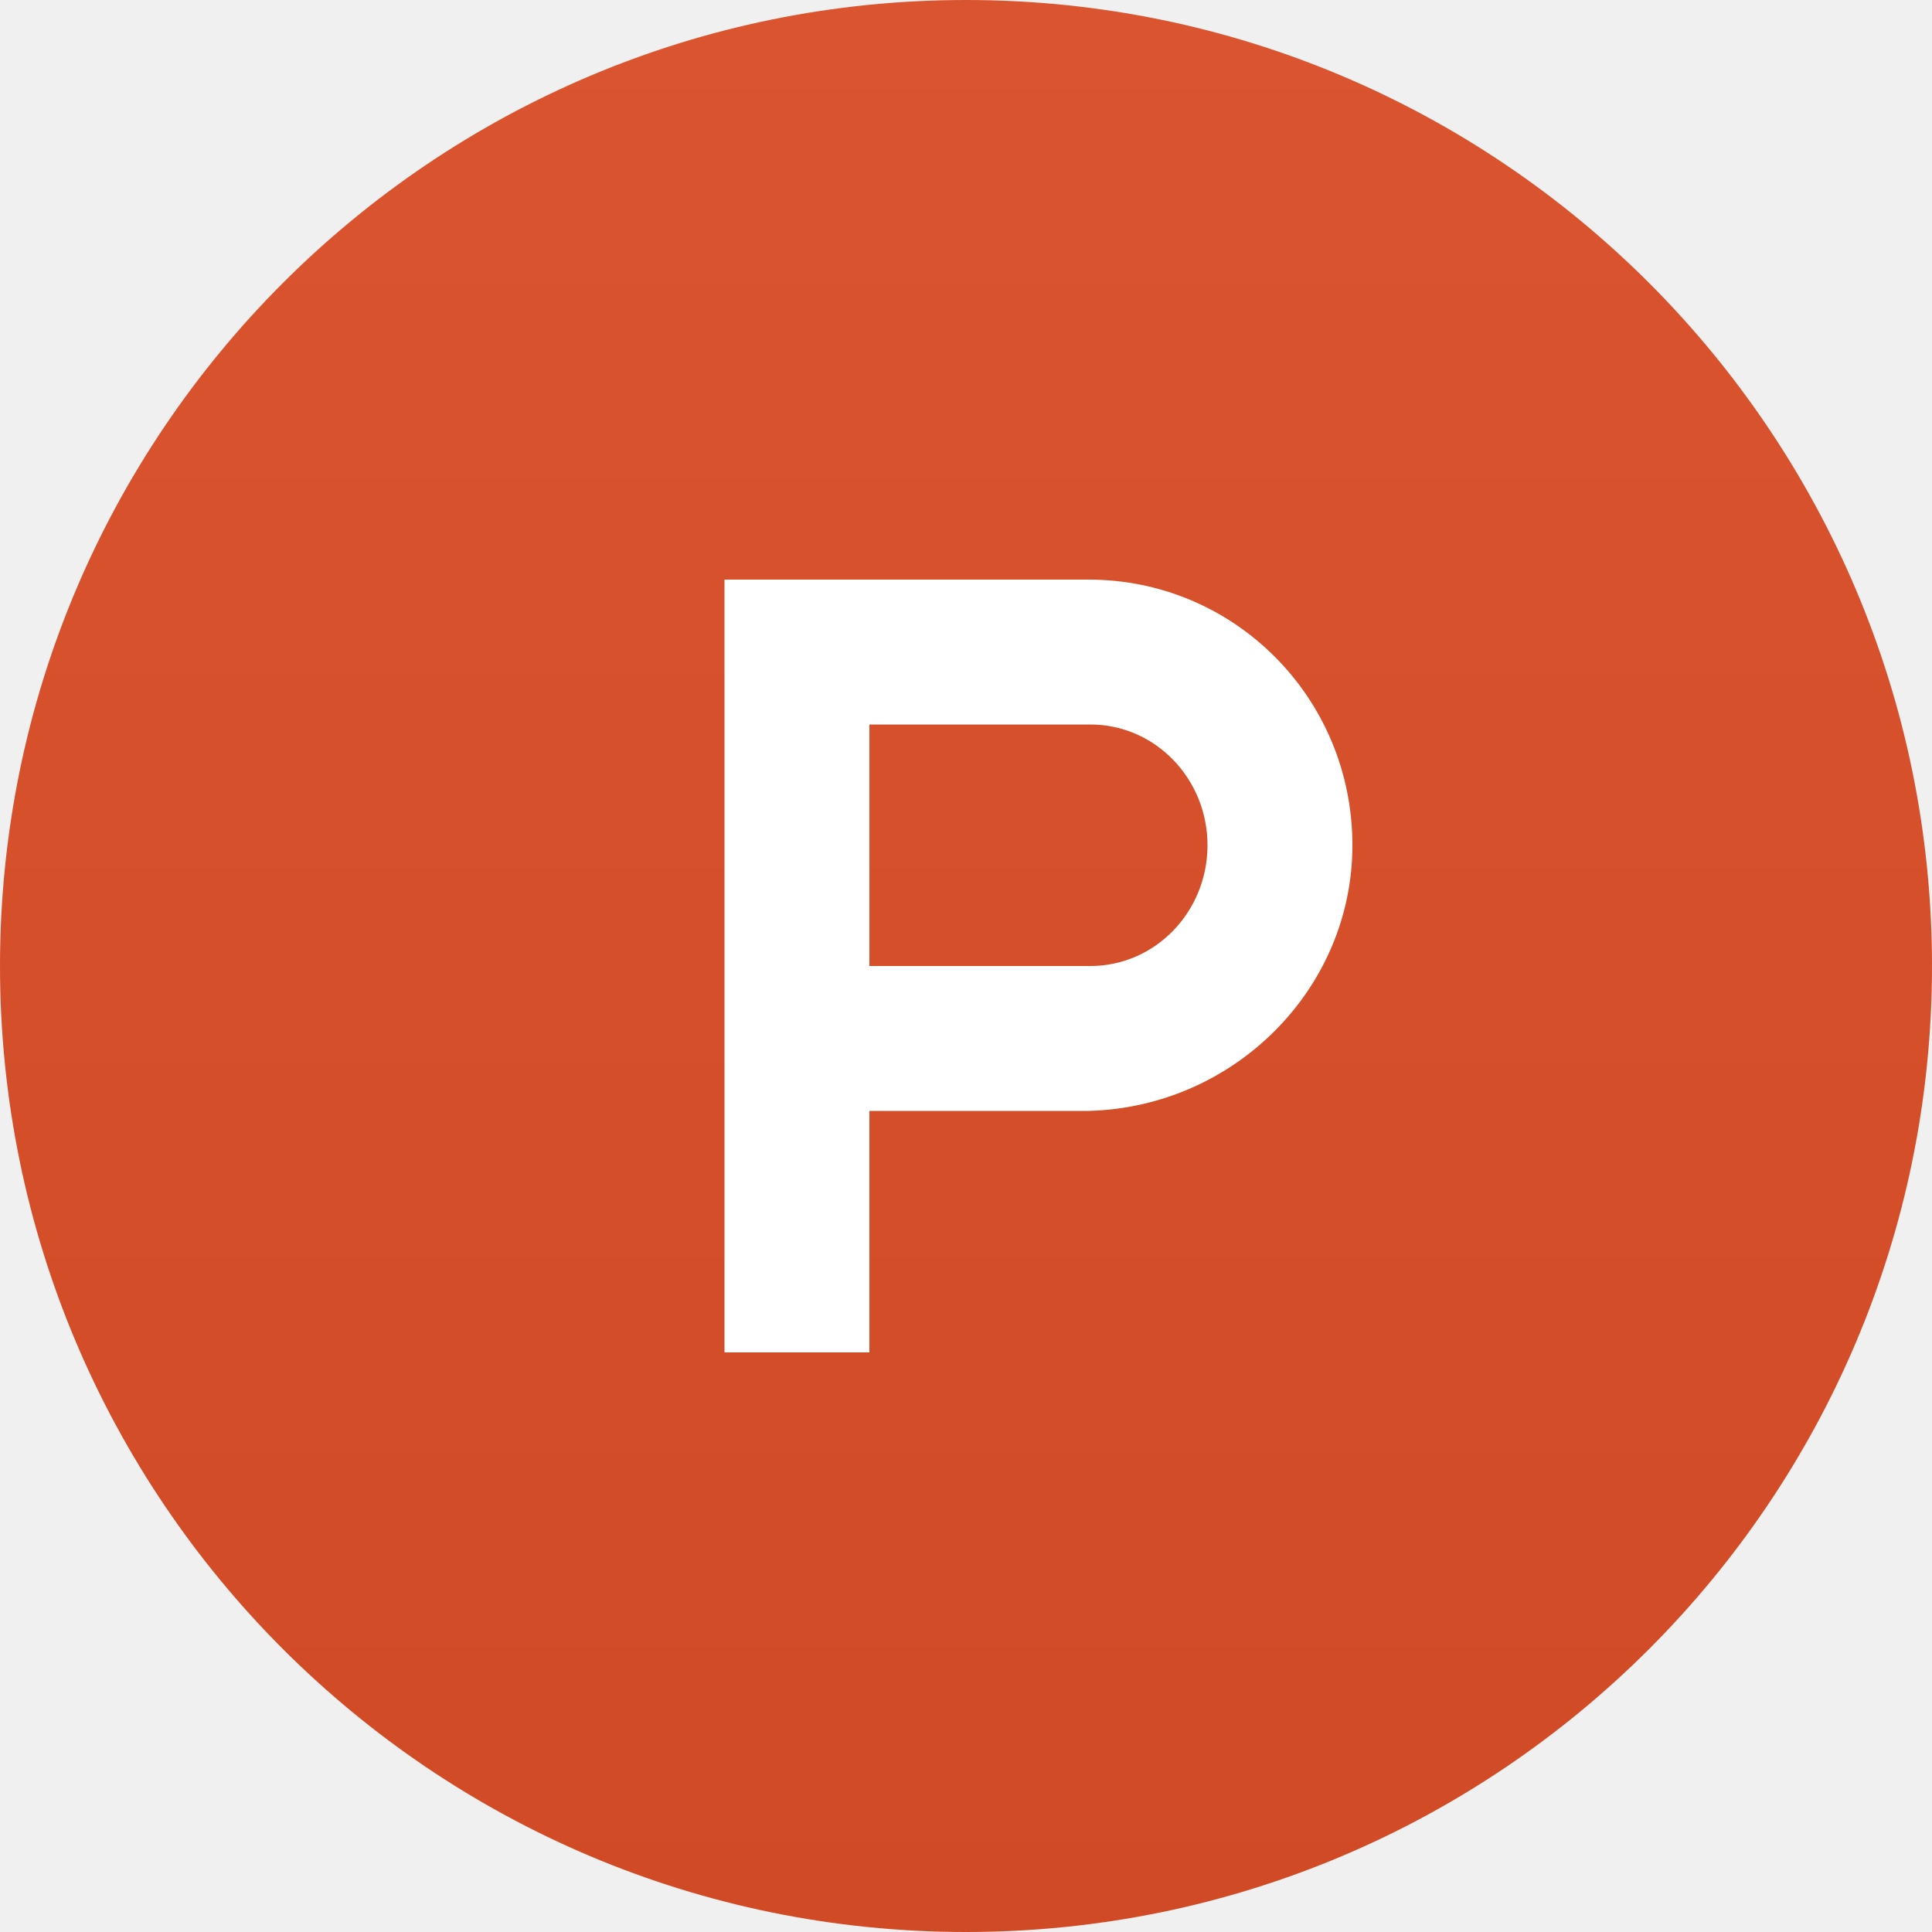
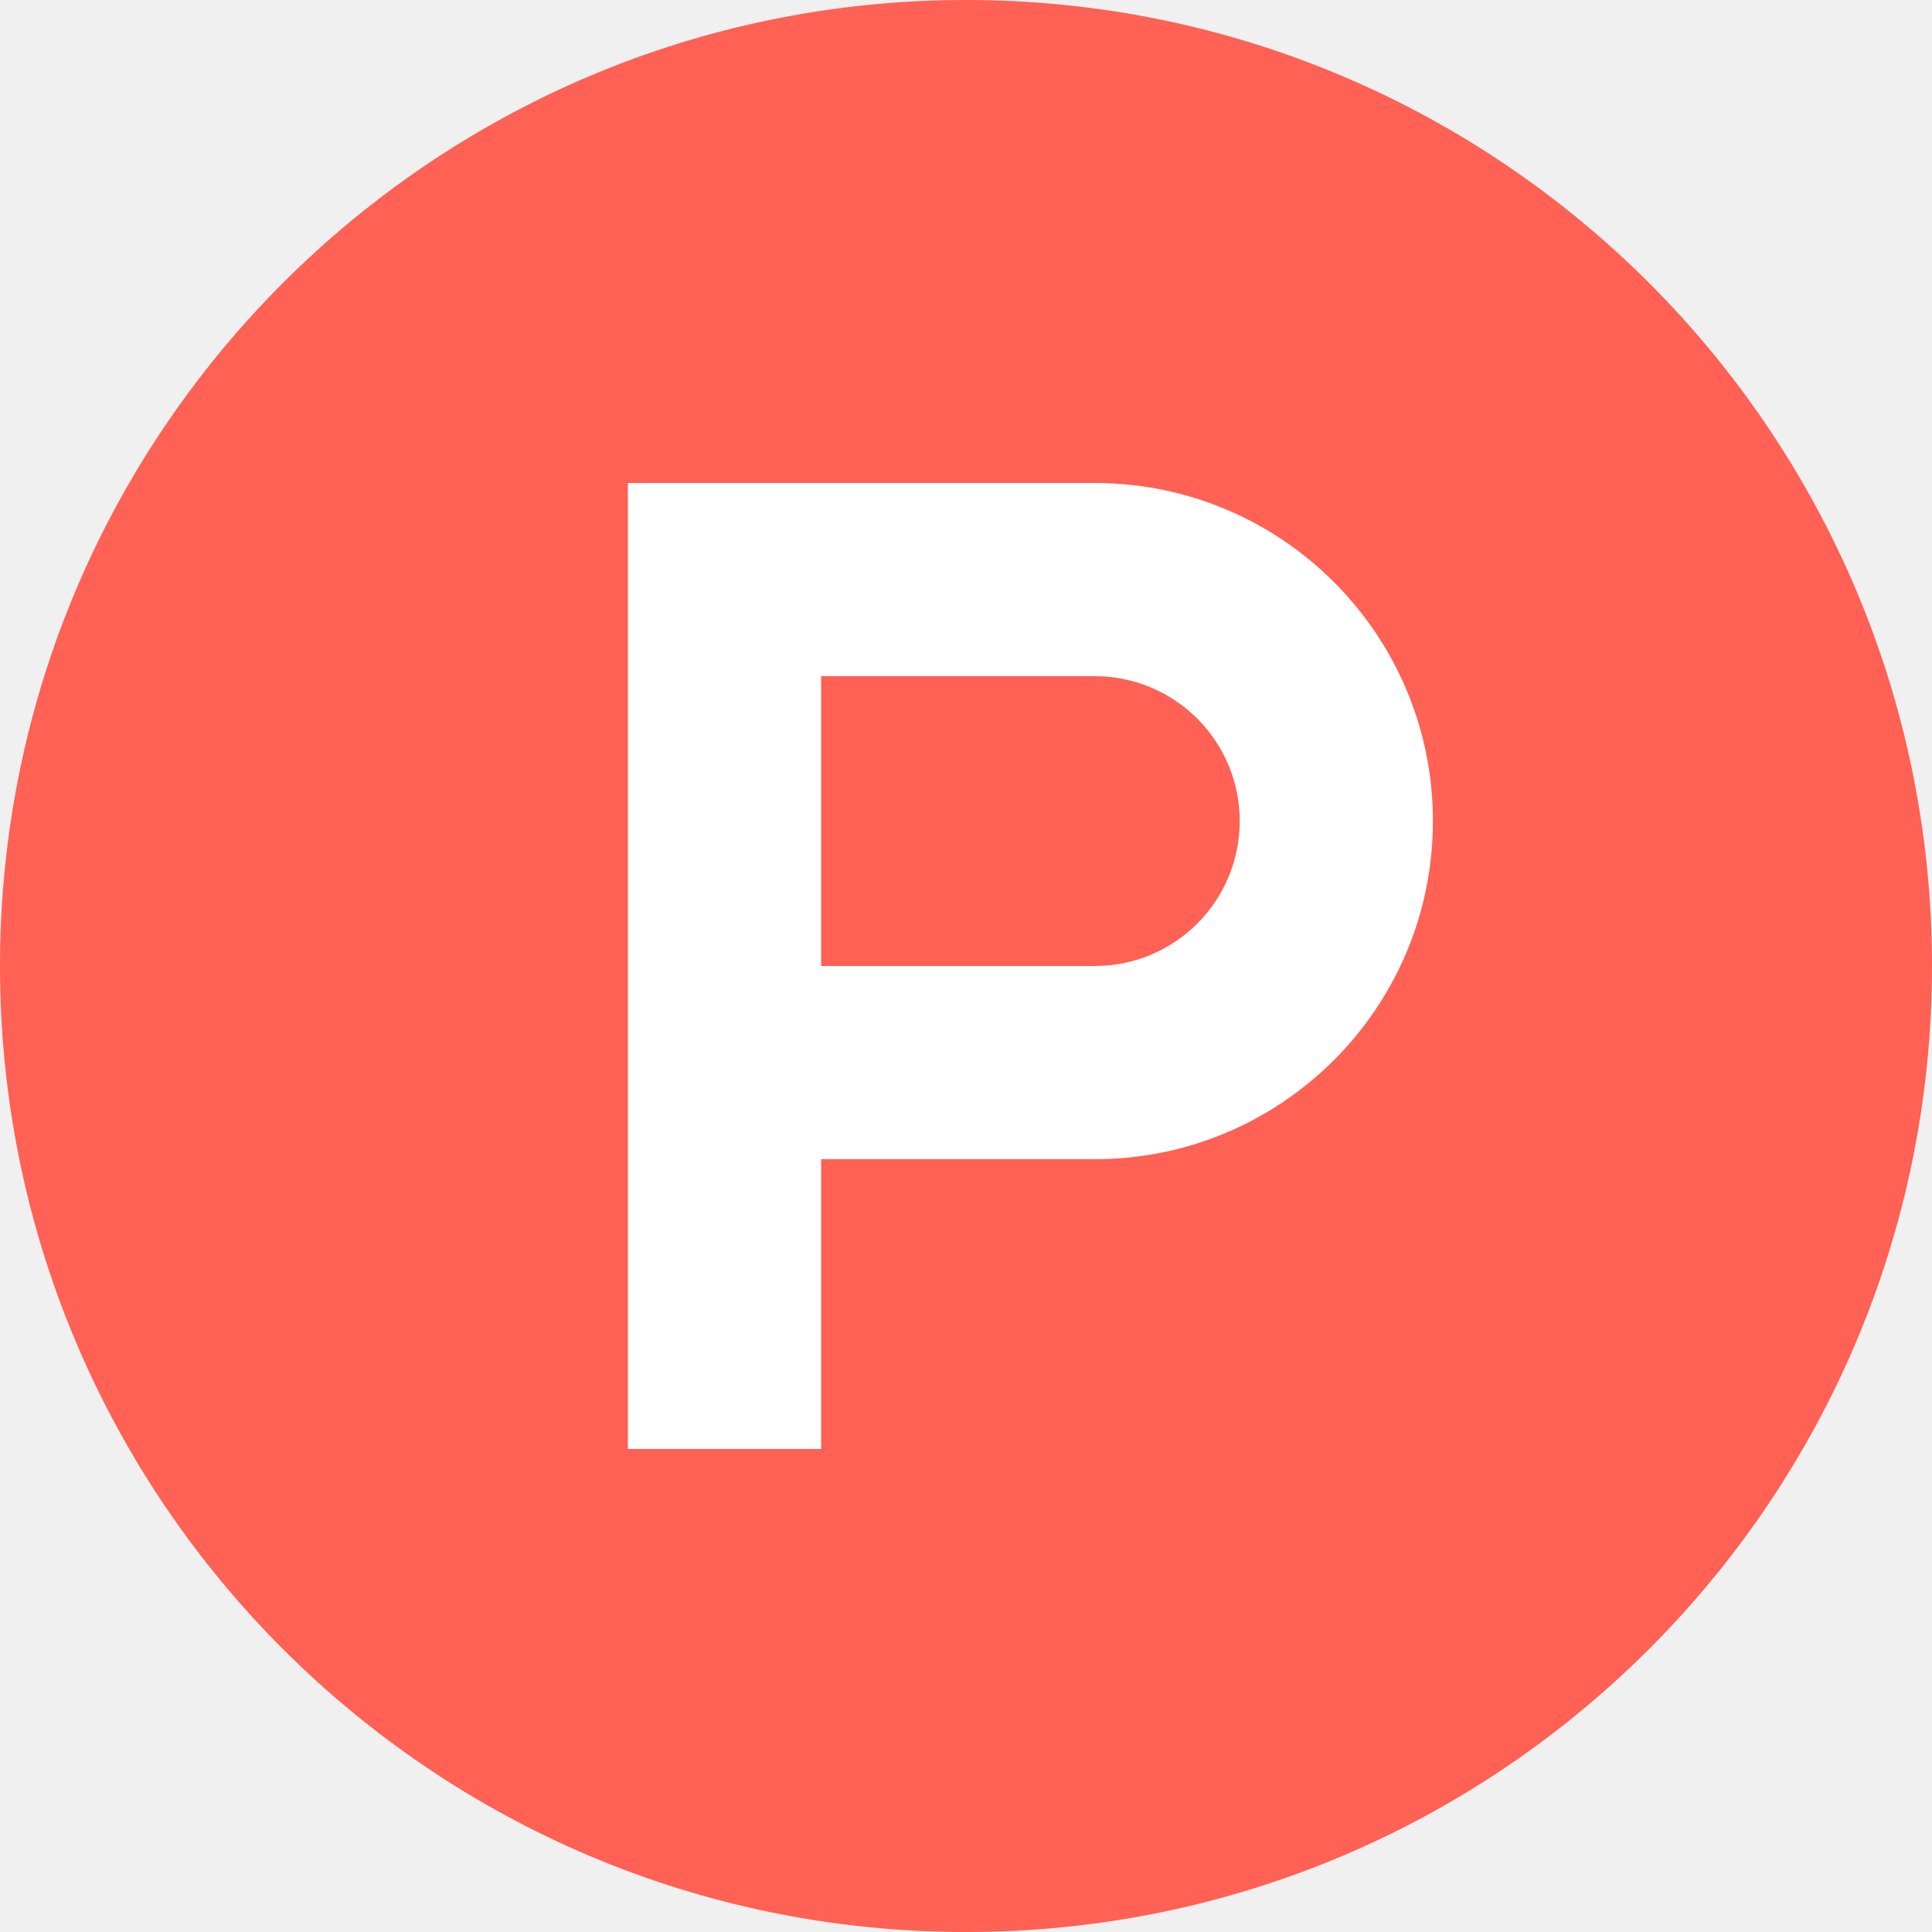
- <svg xmlns="http://www.w3.org/2000/svg" width="2500" height="2500" viewBox="0 0 256 256">
-   <defs>
-     <linearGradient x1="50%" y1="0%" x2="50%" y2="100%" id="a">
-       <stop stop-color="#DA552F" offset="0%" />
-       <stop stop-color="#D04B25" offset="100%" />
-     </linearGradient>
-   </defs>
+ <svg xmlns="http://www.w3.org/2000/svg" width="40" height="40" viewBox="0 0 40 40">
  <g fill="none" fill-rule="evenodd">
-     <path d="M128 256c70.694 0 128-57.306 128-128S198.694 0 128 0 0 57.306 0 128s57.306 128 128 128z" fill="url(#a)" />
-     <path d="M96 76.8v102.4h19.2v-32h29.056c19.296-.512 34.944-16.16 34.944-35.2 0-19.552-15.648-35.2-34.944-35.2H96zm48.493 51.2H115.2V96h29.293c8.563 0 15.507 7.168 15.507 16s-6.944 16-15.507 16z" fill="#FFF" />
+     <path d="M40 20c0 11.046-8.954 20-20 20S0 31.046 0 20 8.954 0 20 0s20 8.954 20 20" fill="#FF6154" />
+     <path d="M22.667 20H17v-6h5.667a3 3 0 0 1 0 6m0-10H13v20h4v-6h5.667a7 7 0 1 0 0-14" fill="#FFF" />
  </g>
</svg>
